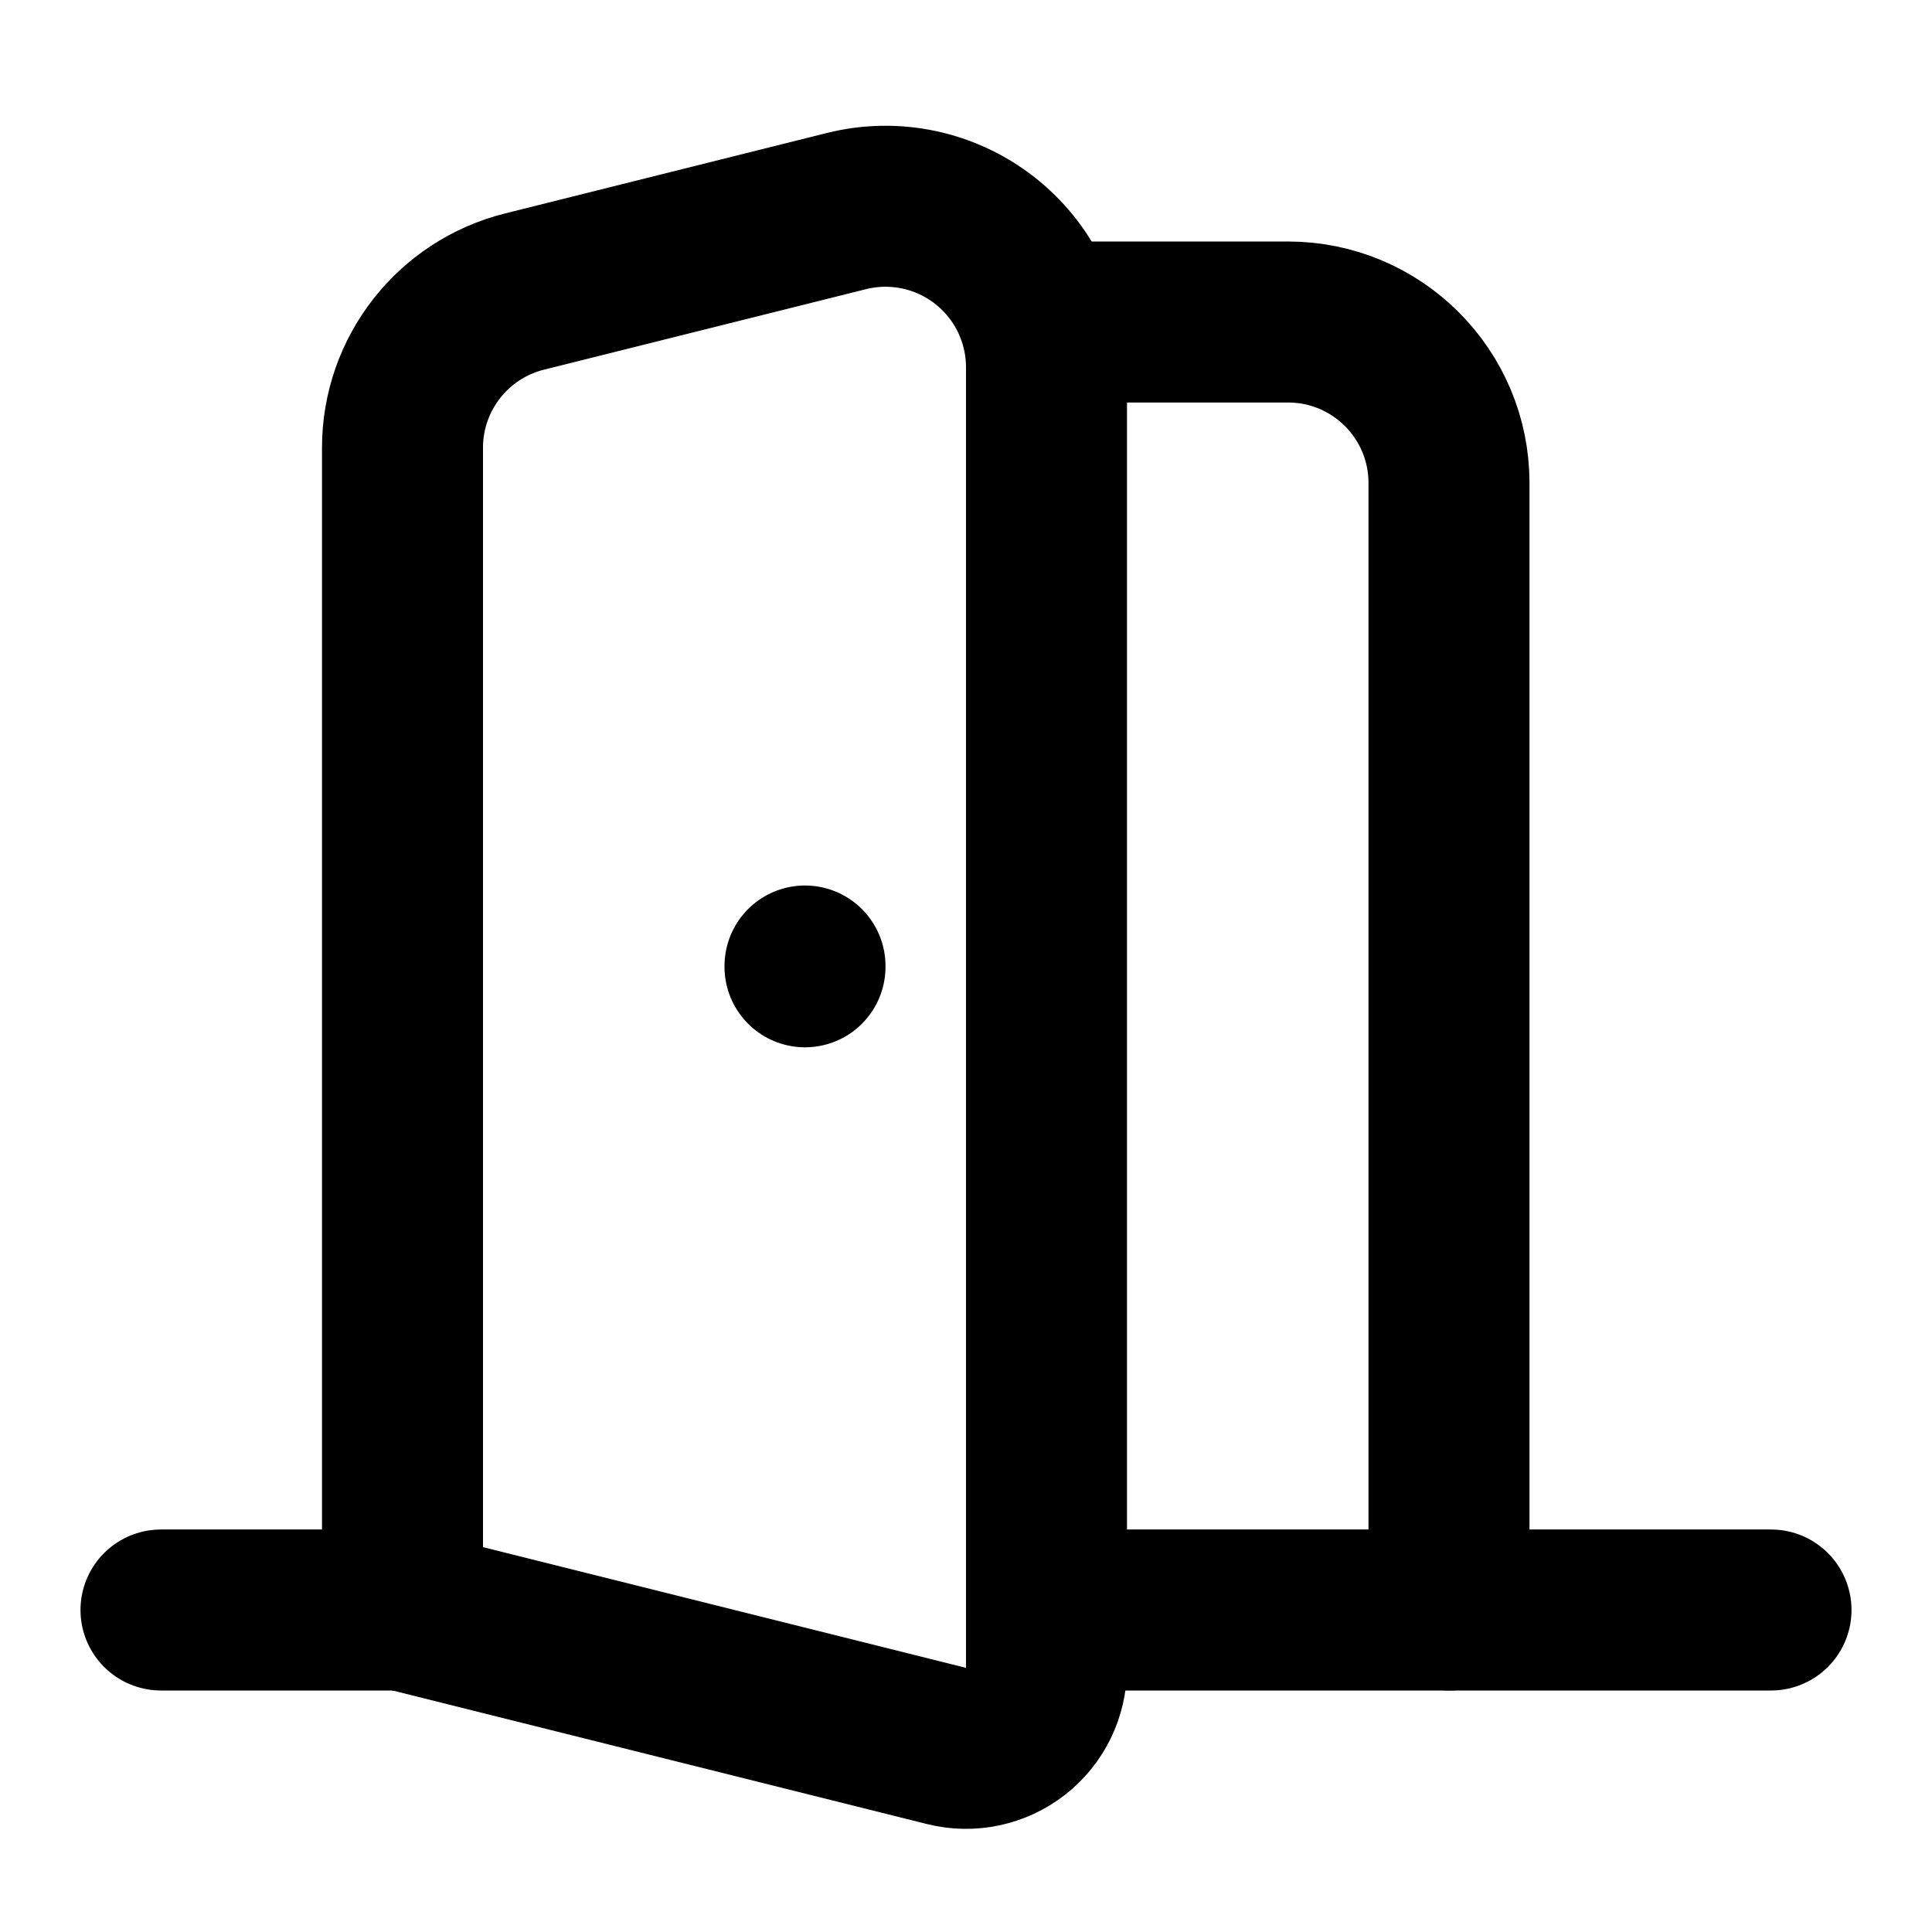
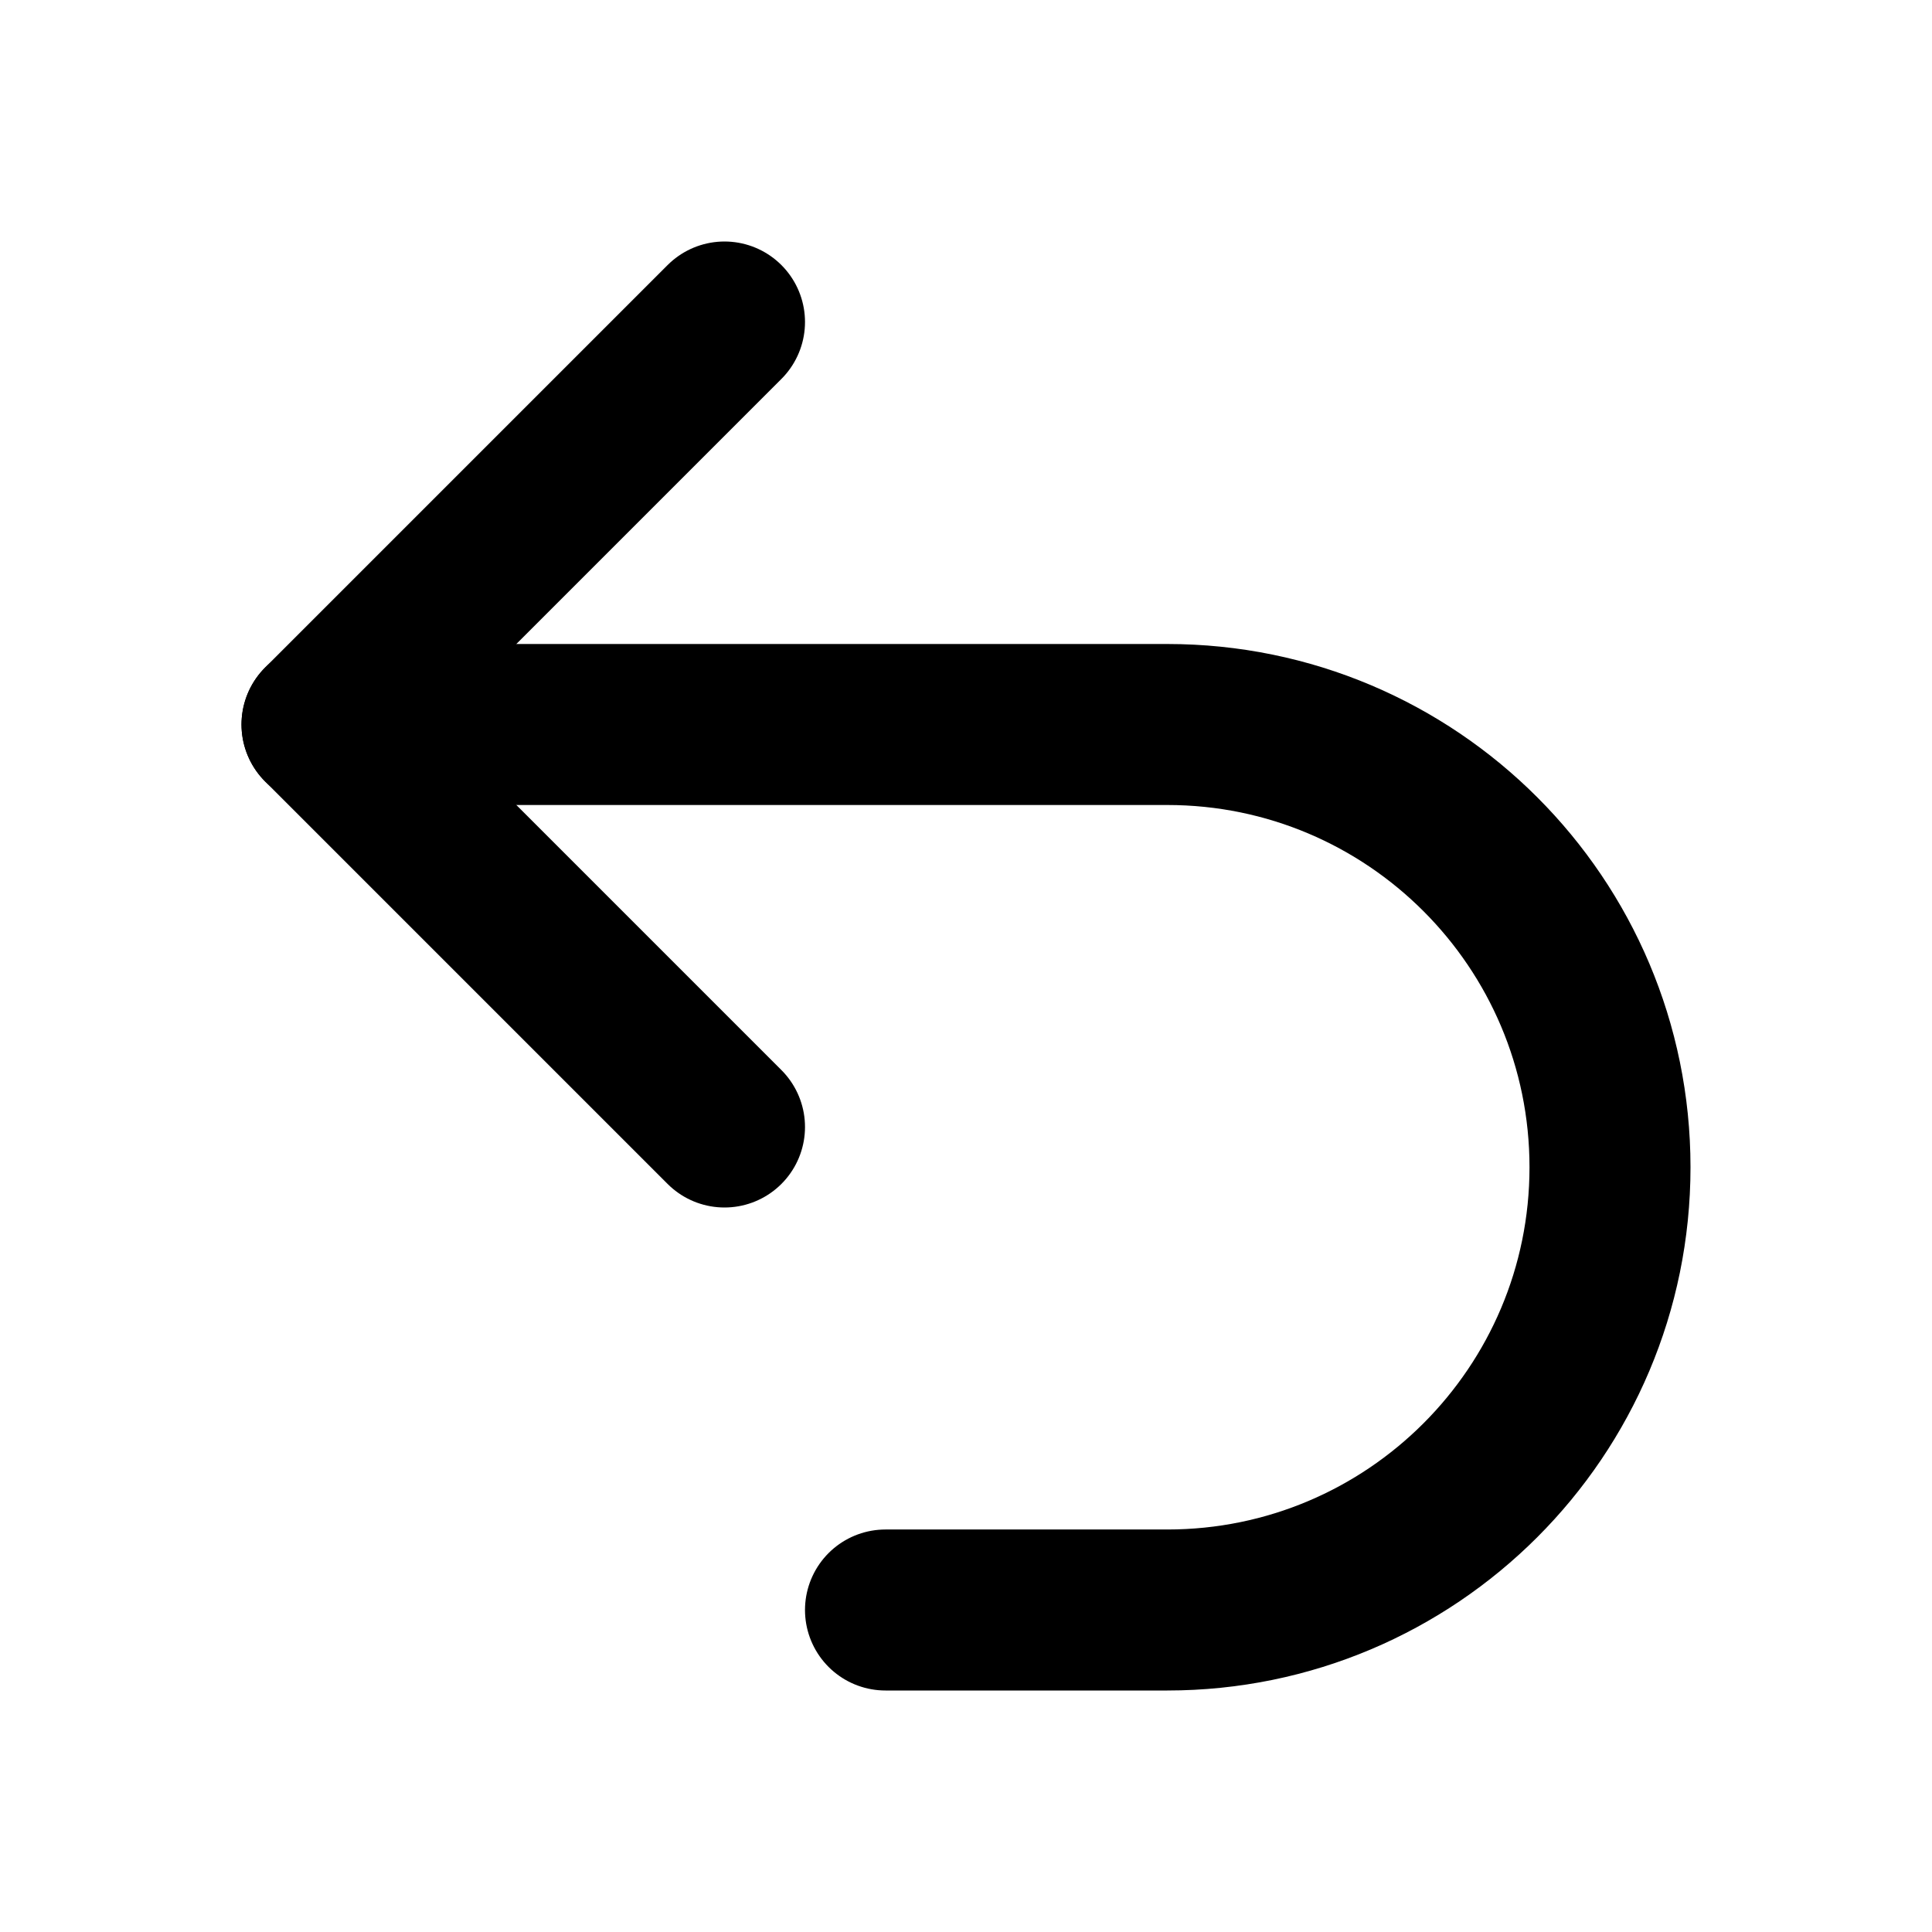
- <svg xmlns="http://www.w3.org/2000/svg" width="24" height="24" viewBox="0 0 24 24" fill="none" stroke="currentColor" stroke-width="2" stroke-linecap="round" stroke-linejoin="round" class="lucide lucide-door-open">
-   <path d="M13 4h3a2 2 0 0 1 2 2v14" />
-   <path d="M2 20h3" />
-   <path d="M13 20h9" />
-   <path d="M10 12v.01" />
-   <path d="M13 4.562v16.157a1 1 0 0 1-1.242.97L5 20V5.562a2 2 0 0 1 1.515-1.94l4-1A2 2 0 0 1 13 4.561Z" />
+ <svg xmlns="http://www.w3.org/2000/svg" width="24" height="24" viewBox="0 0 24 24" fill="none" stroke="currentColor" stroke-width="2" stroke-linecap="round" stroke-linejoin="round" class="lucide lucide-undo-2">
+   <path d="M9 14 4 9l5-5" />
+   <path d="M4 9h10.5a5.5 5.5 0 0 1 5.5 5.5a5.5 5.5 0 0 1-5.5 5.5H11" />
</svg>
